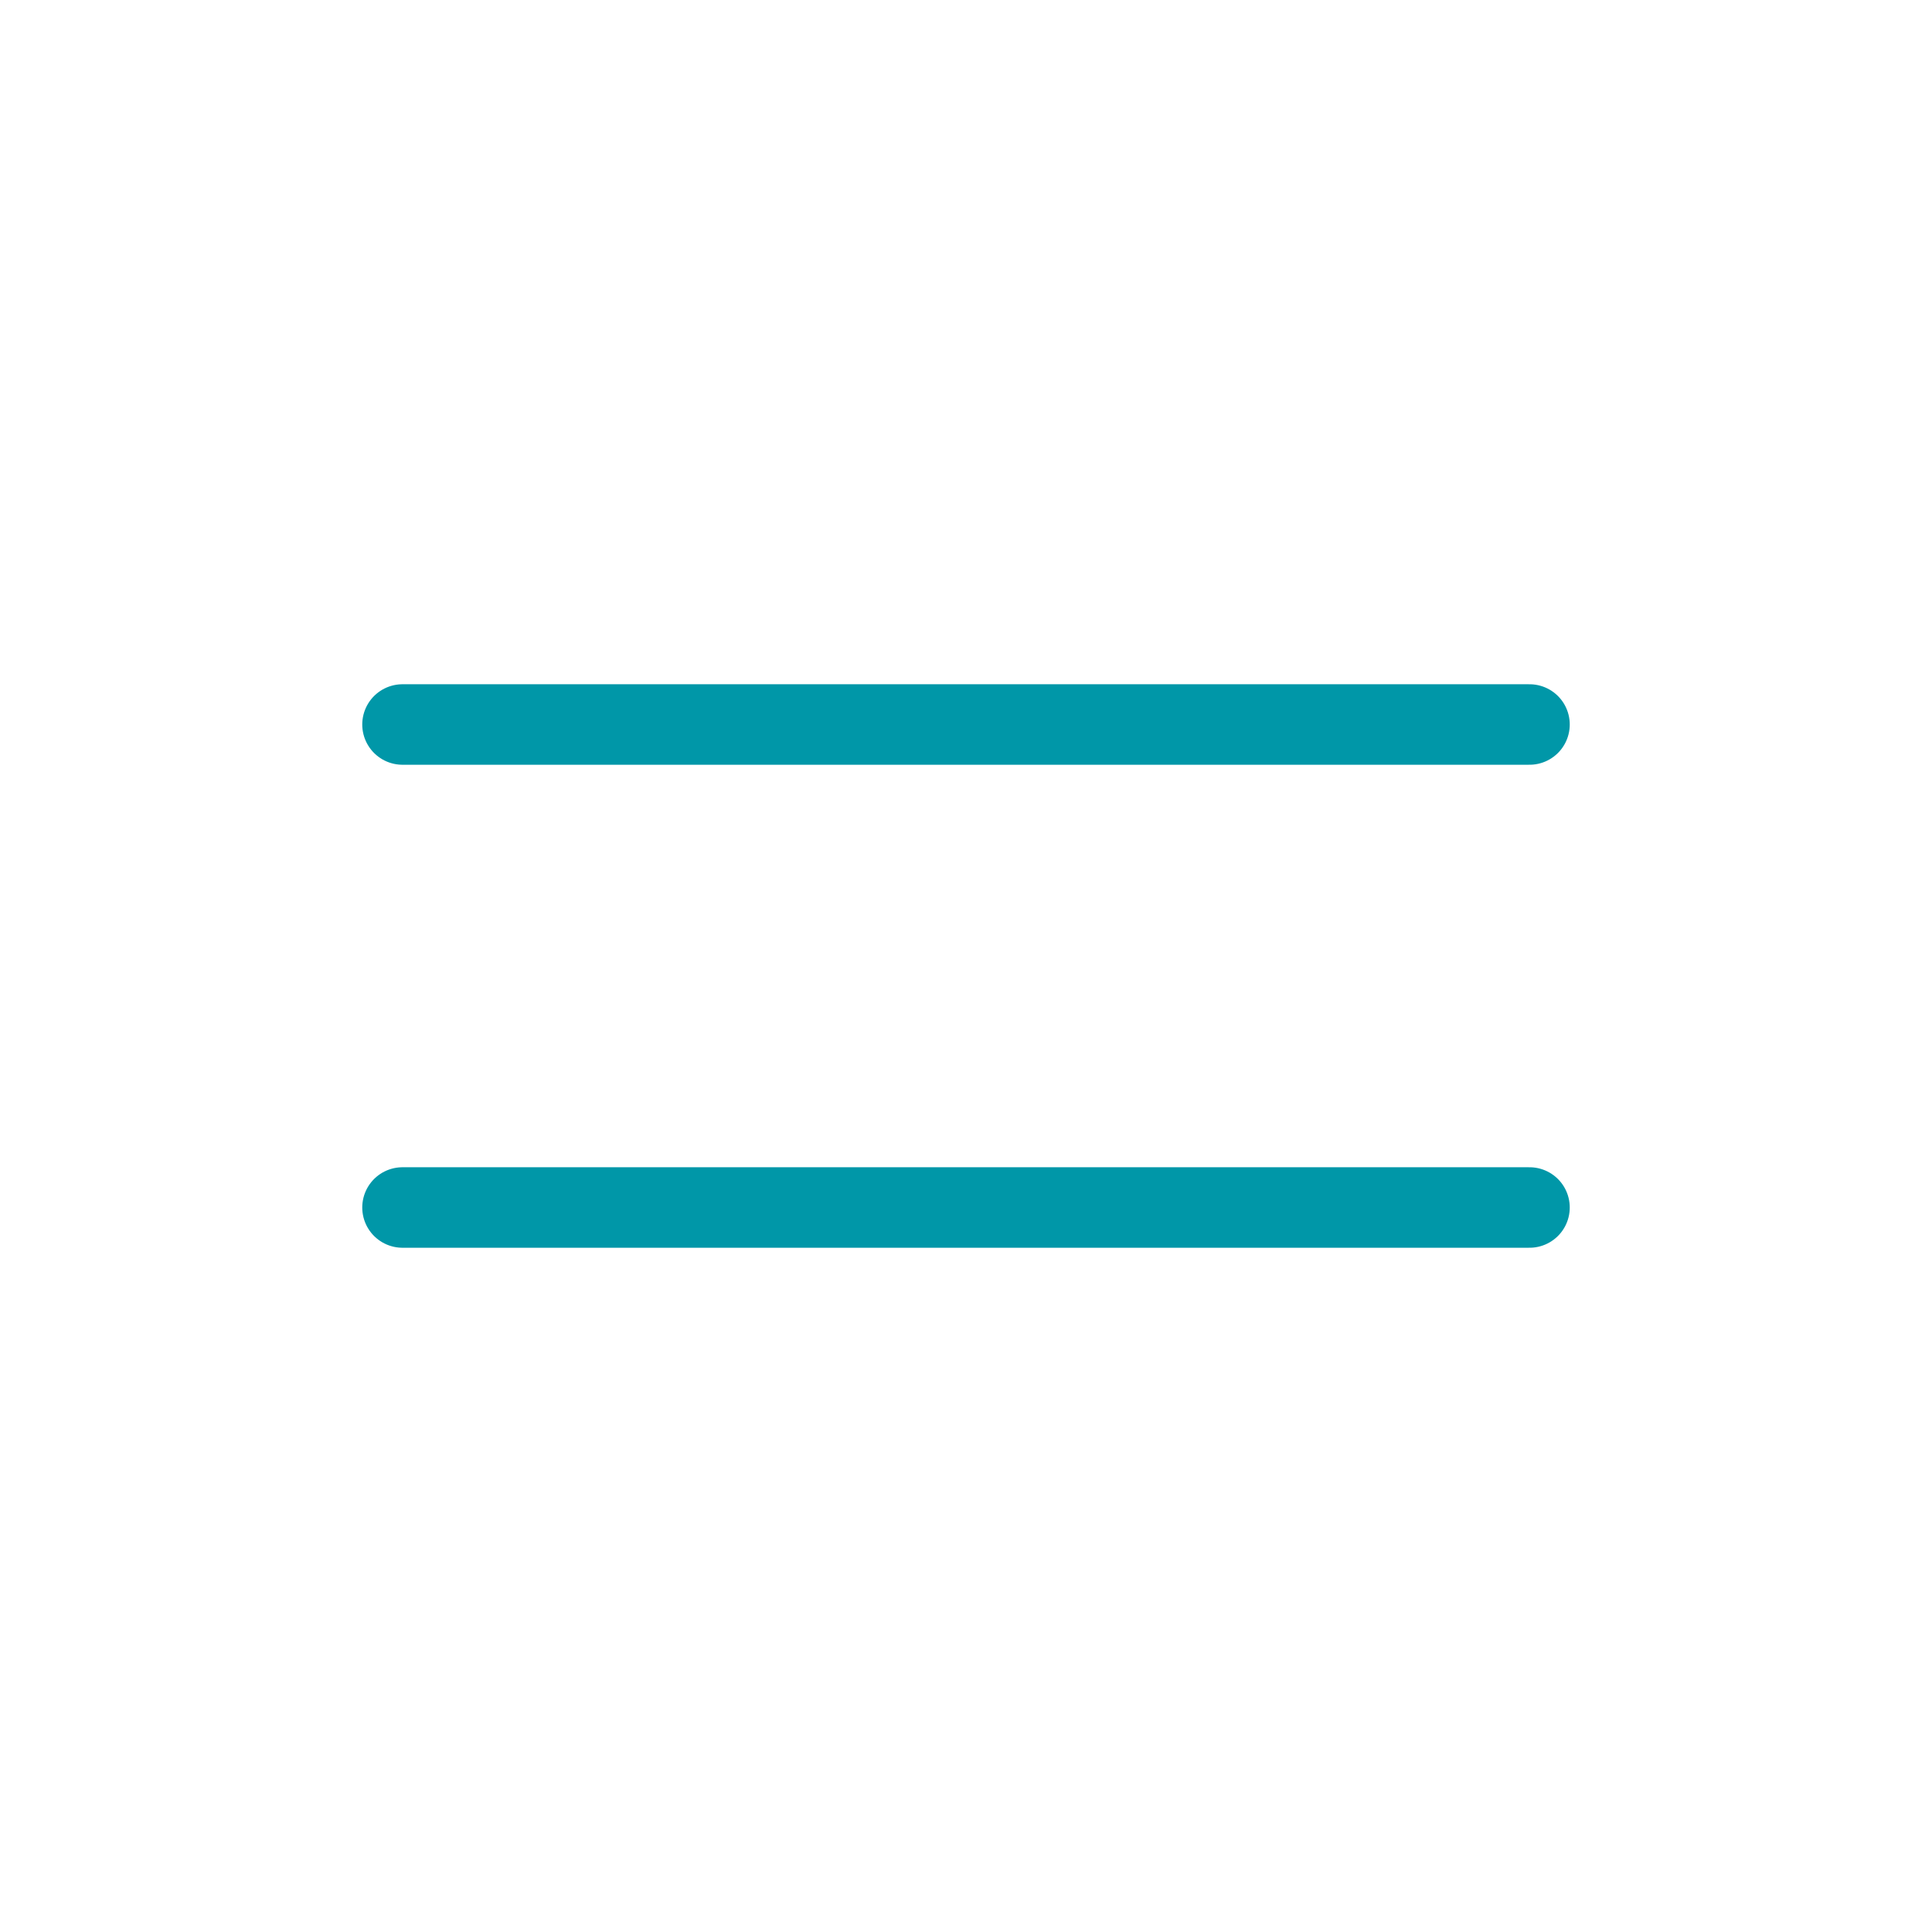
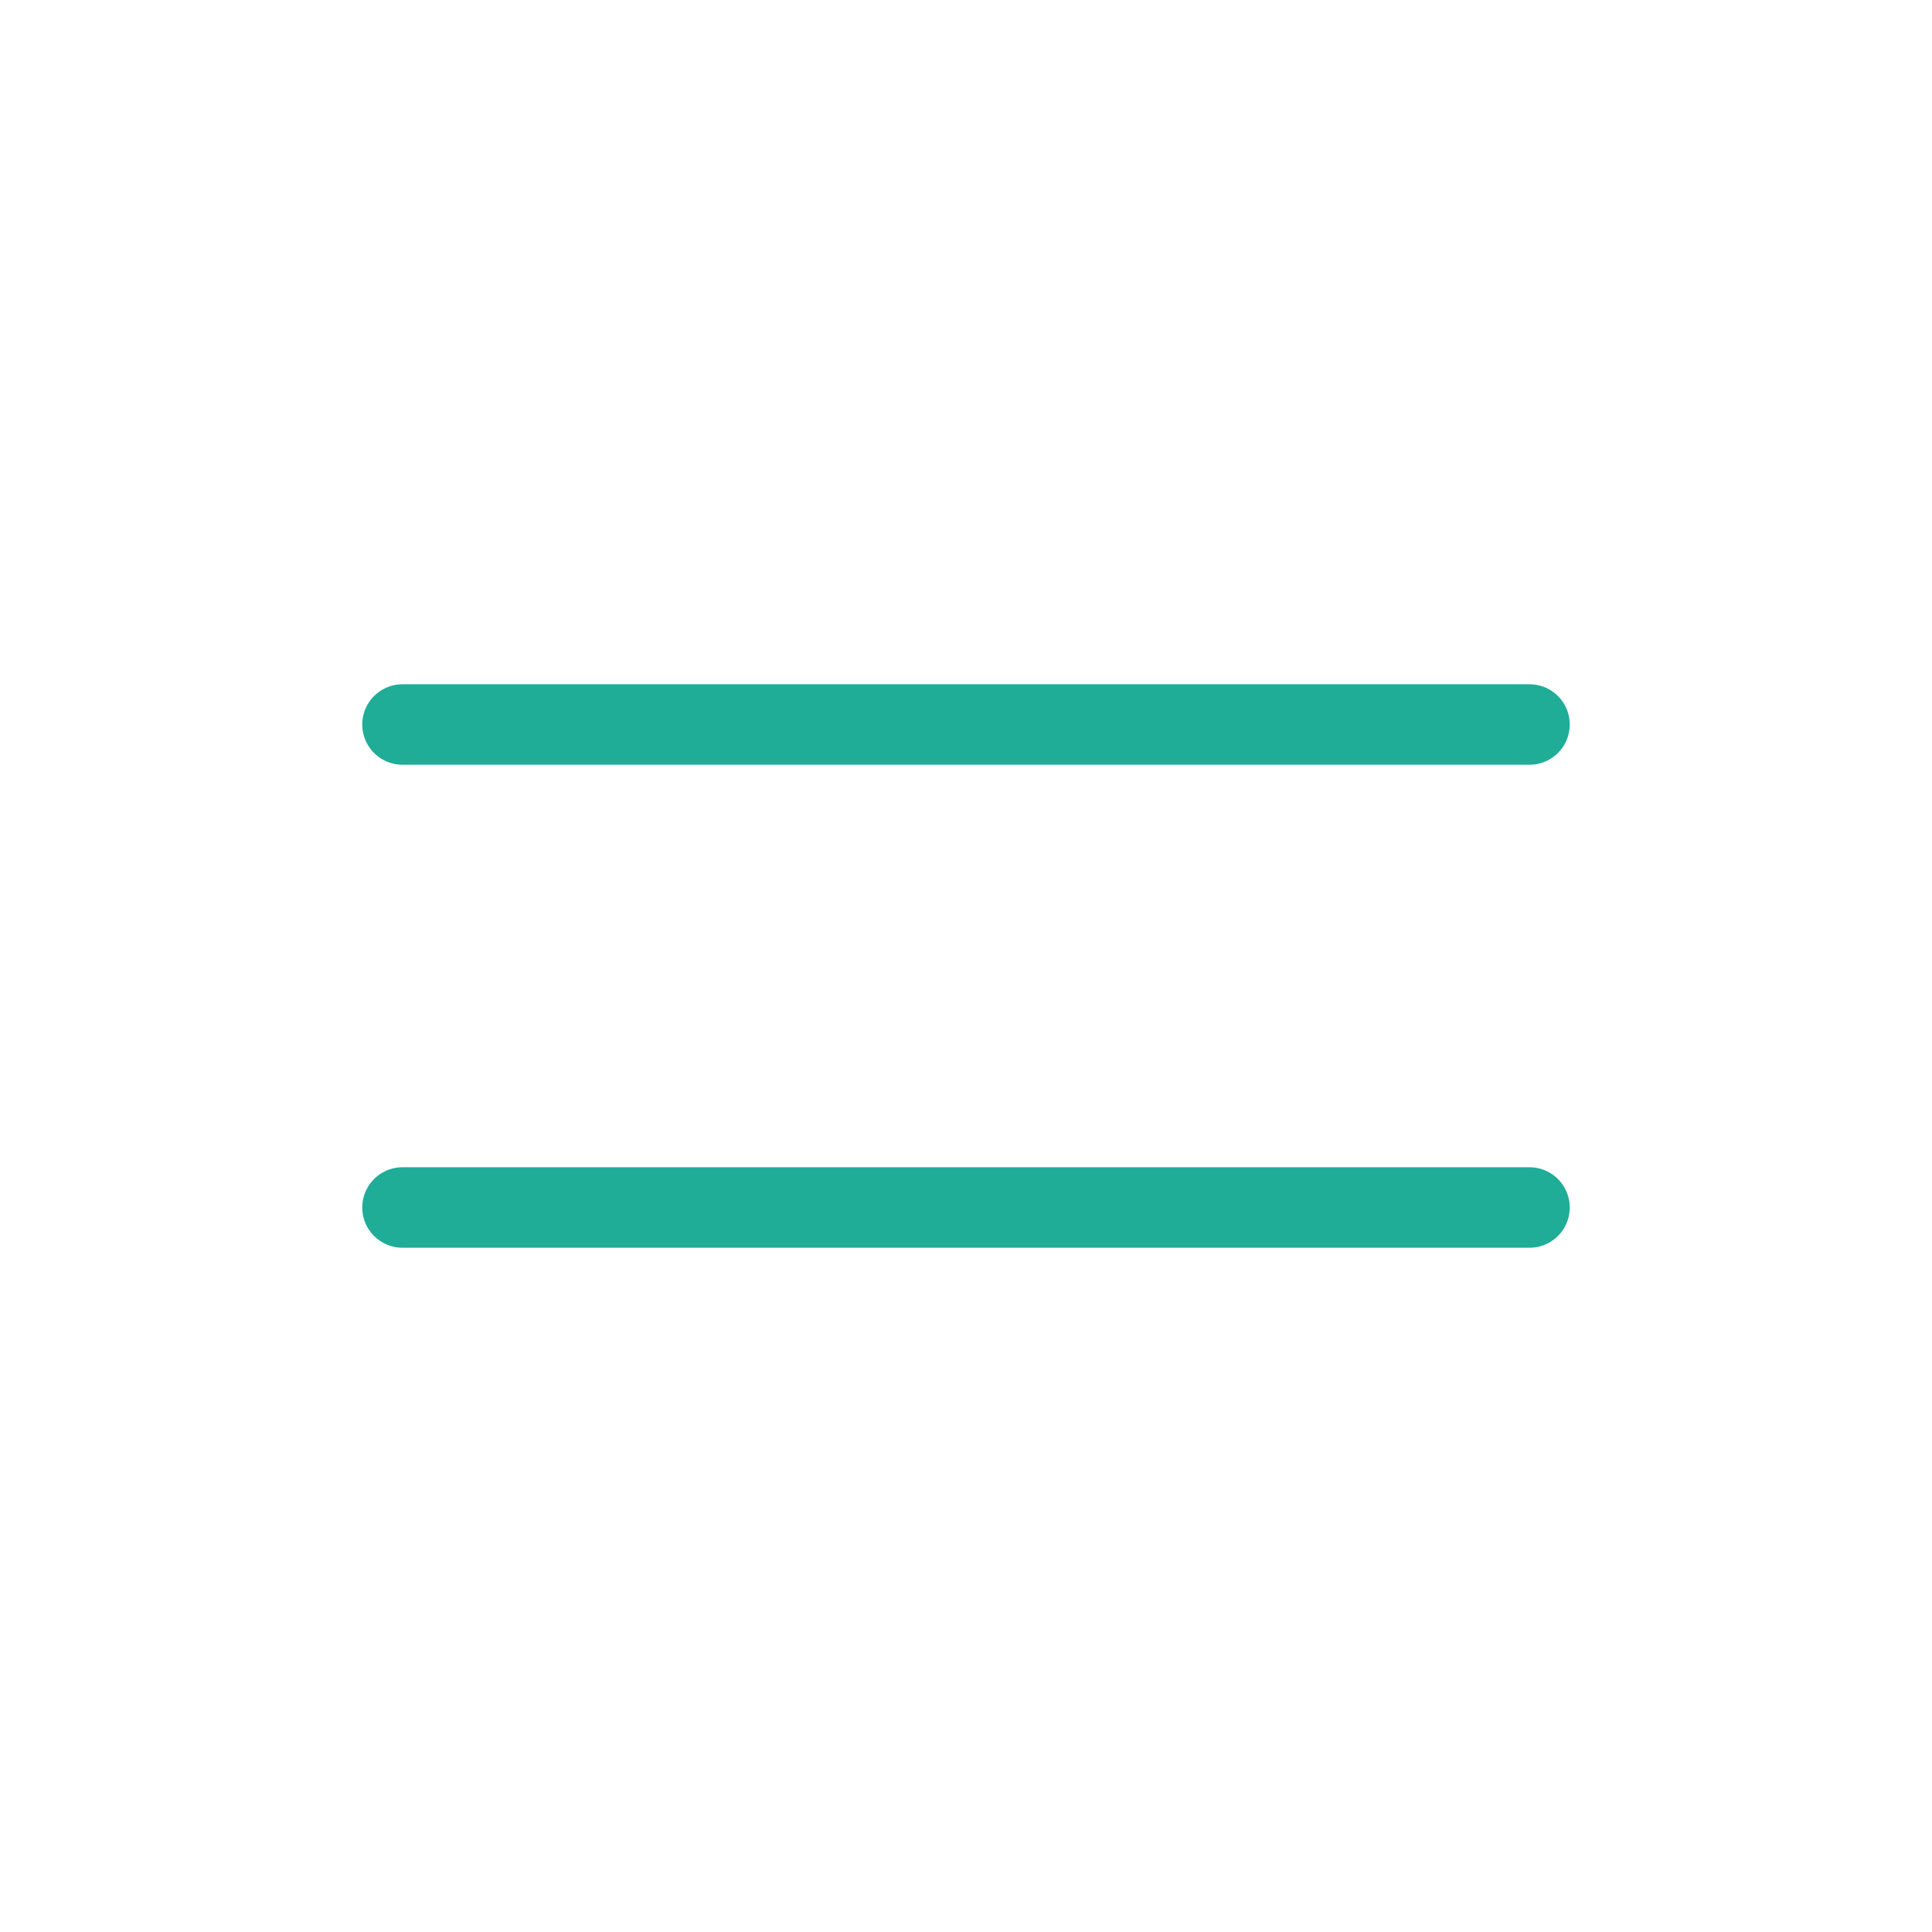
<svg xmlns="http://www.w3.org/2000/svg" width="24" height="24" viewBox="0 0 24 24" fill="none">
-   <path d="M5 15H19M5 9H19" stroke="hsl(186,100%,33%)" stroke-linecap="round" stroke-linejoin="round" />
+   <path d="M5 15H19M5 9H19" stroke="hsl(171,70%,40%)" stroke-linecap="round" stroke-linejoin="round" />
</svg>
